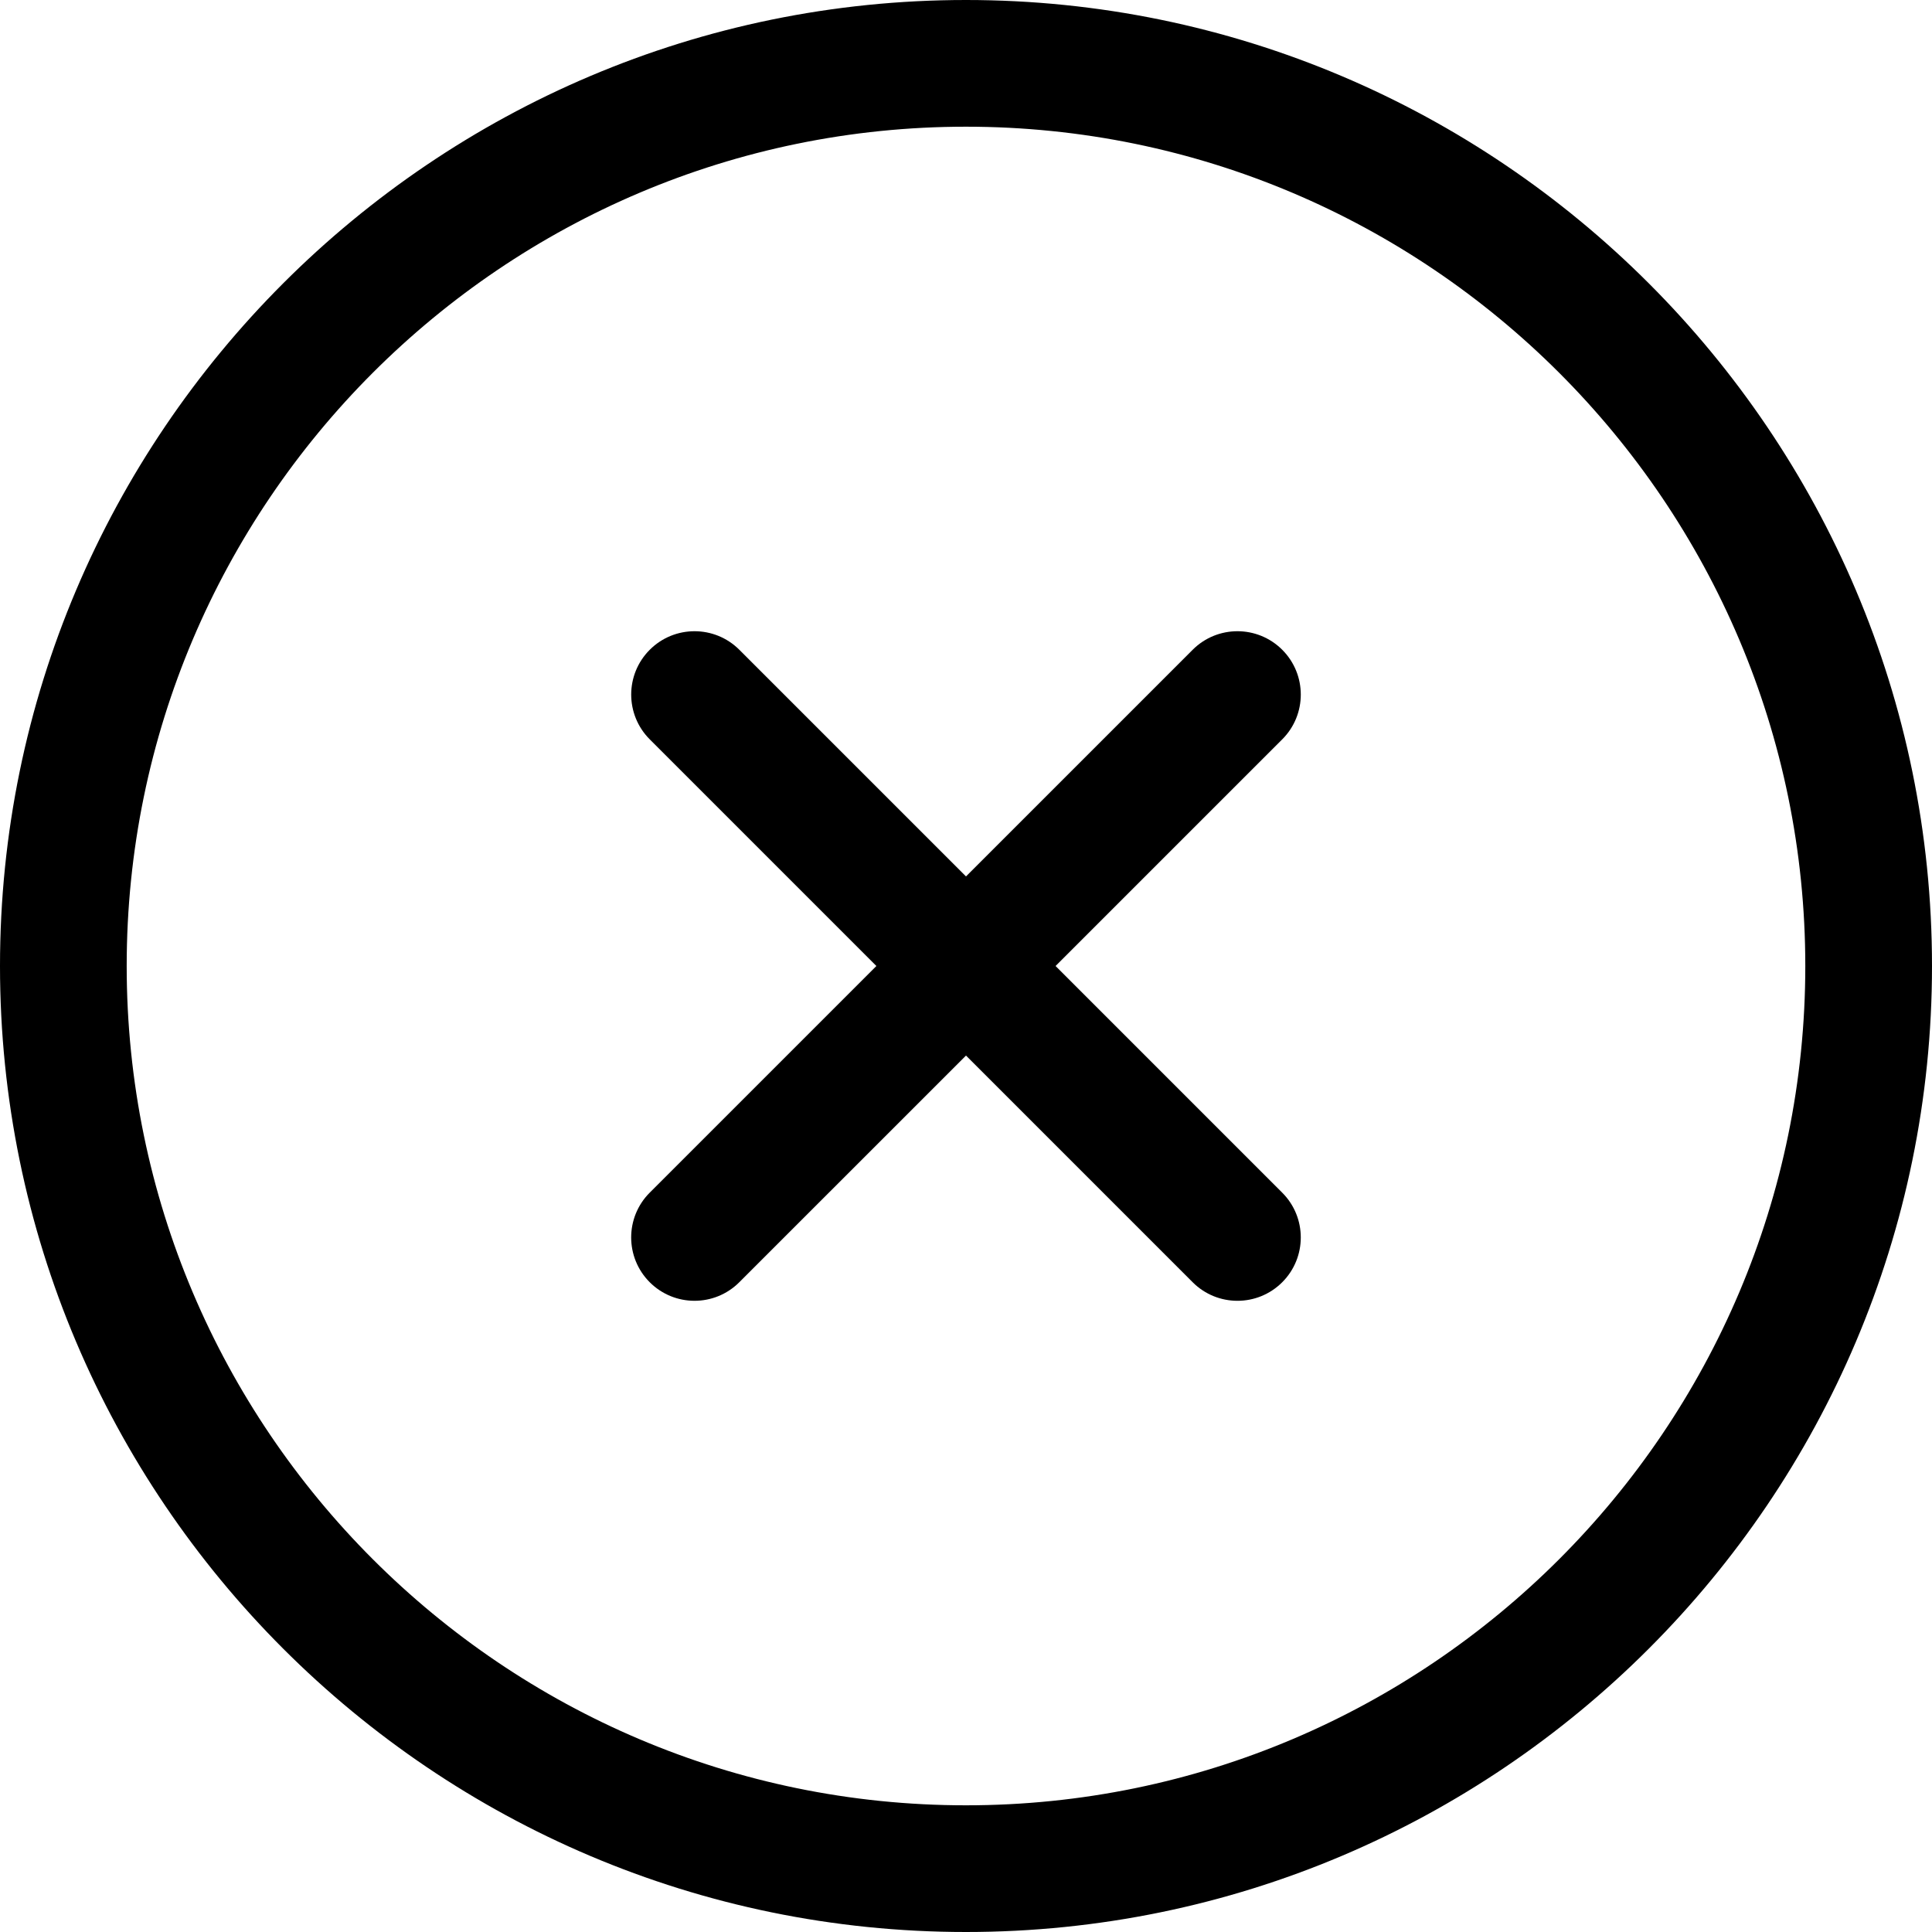
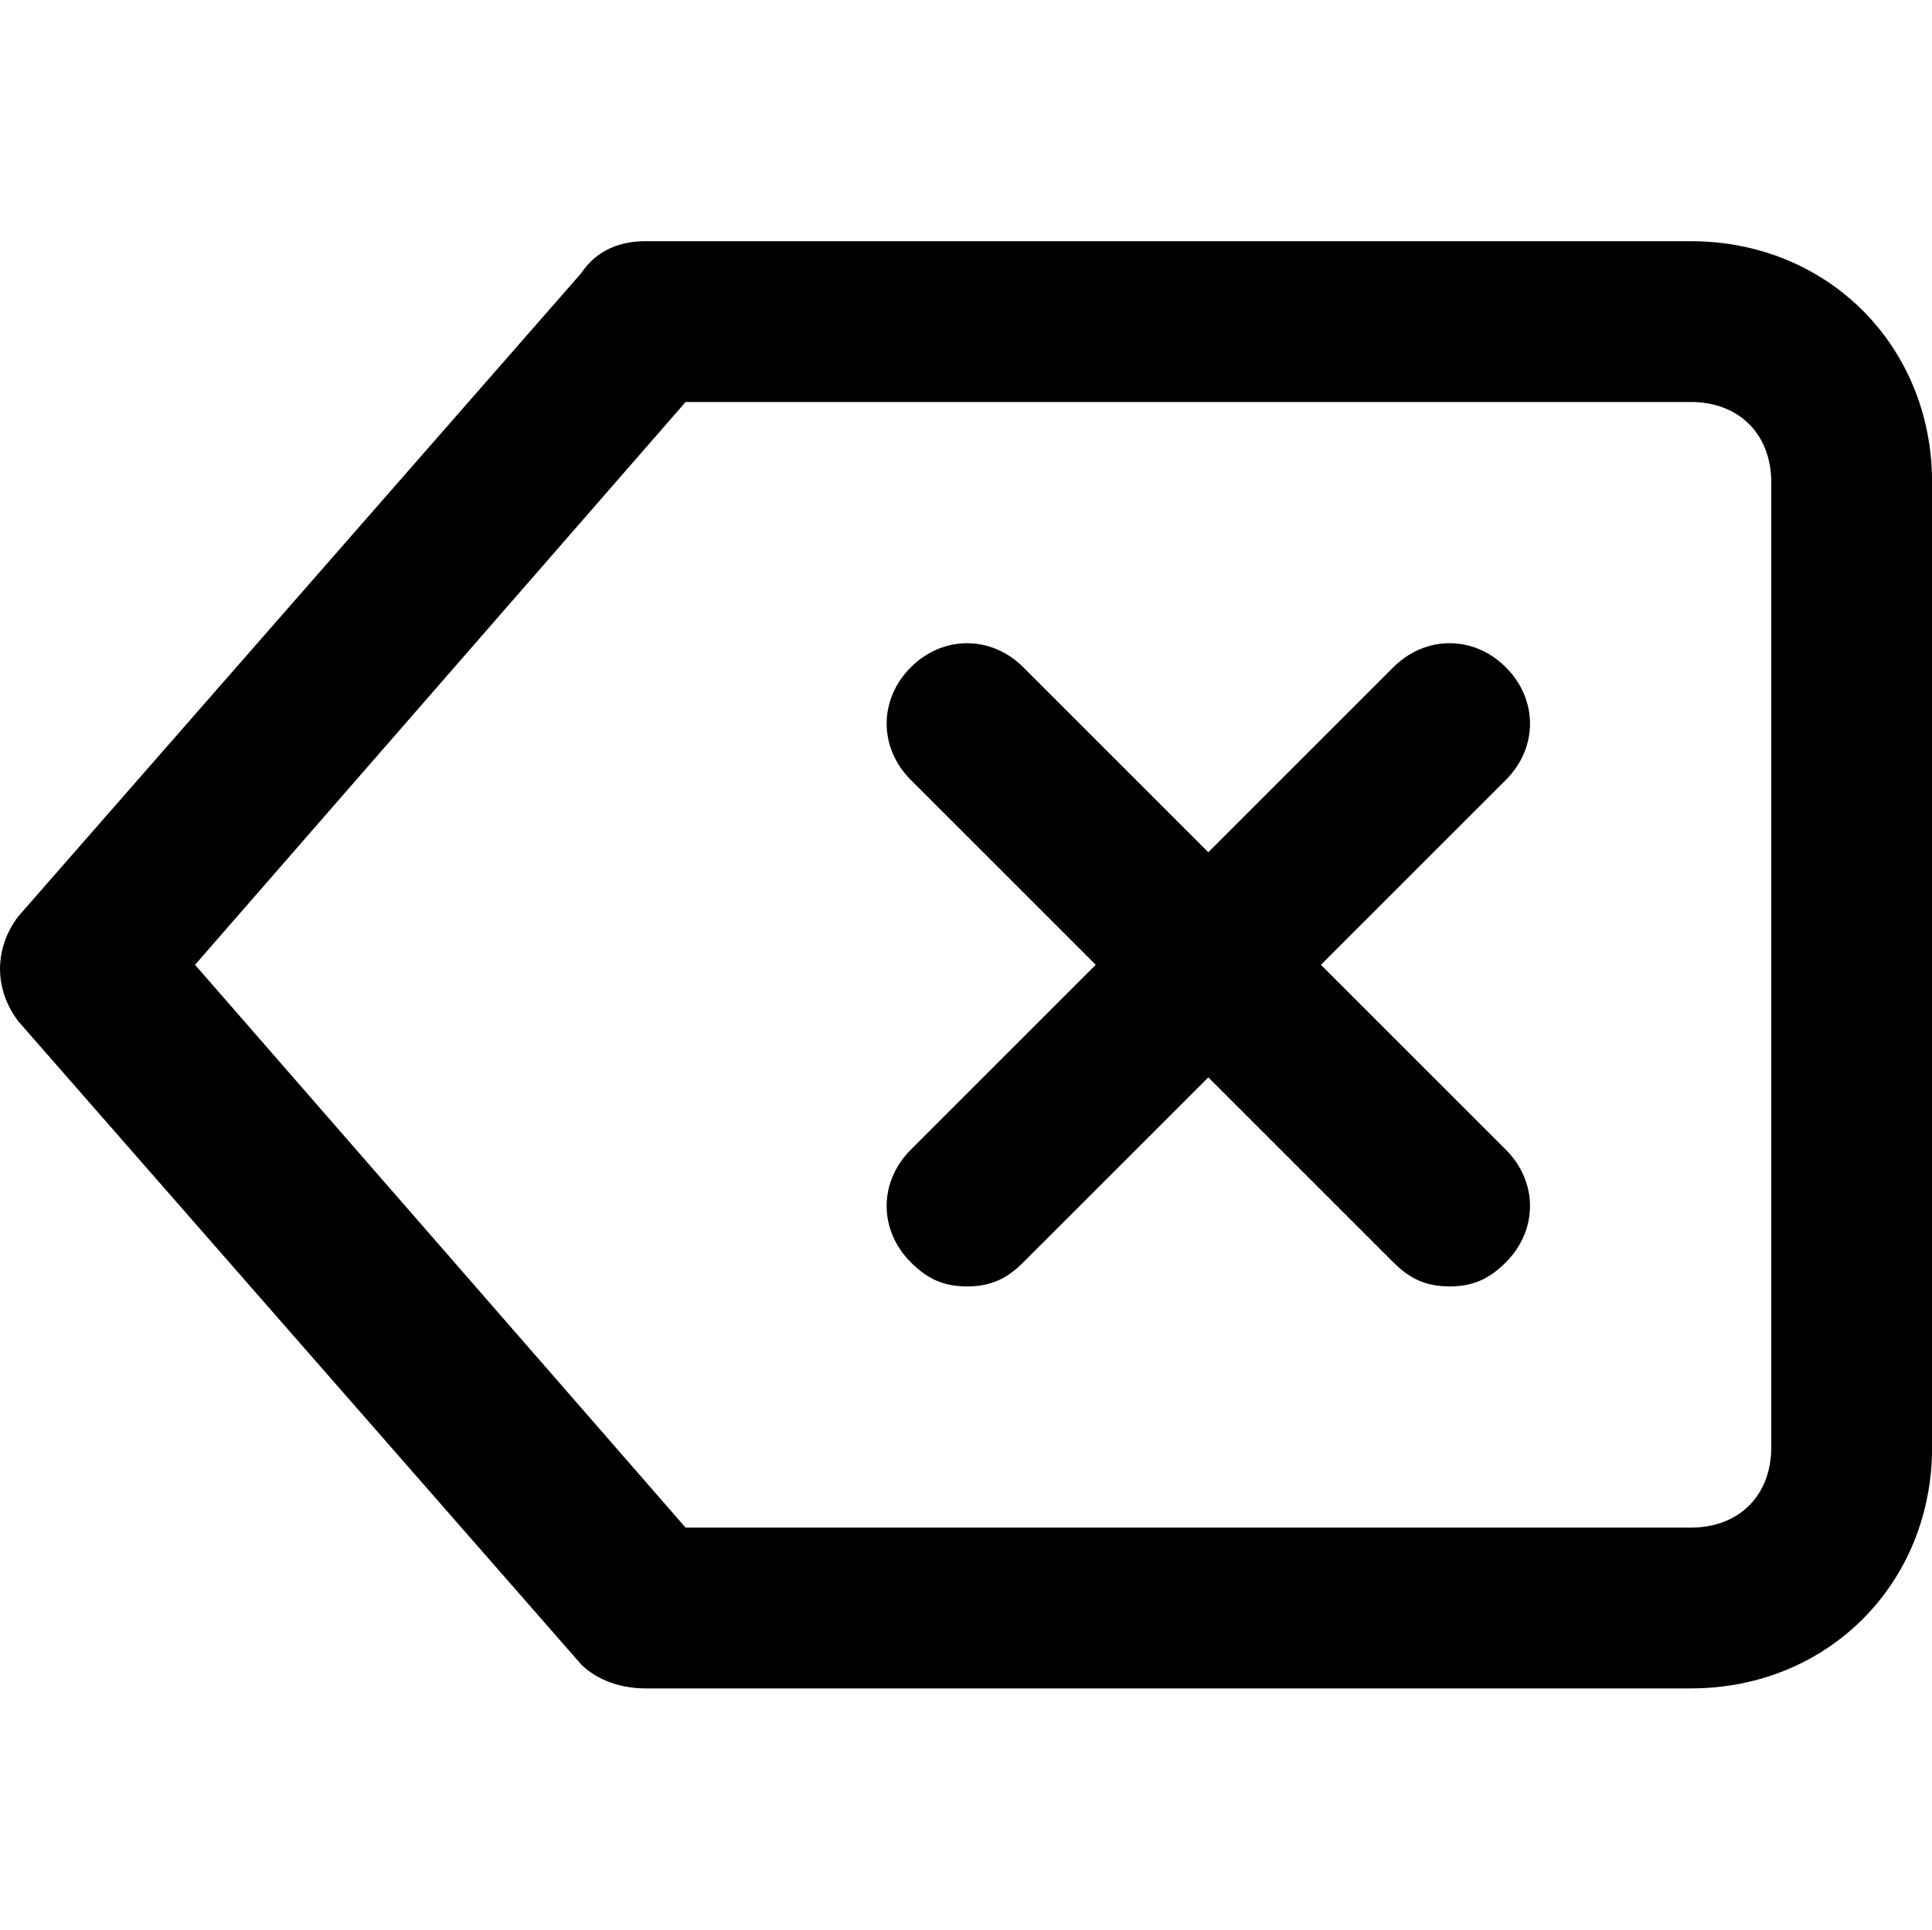
- <svg xmlns="http://www.w3.org/2000/svg" version="1.1" id="Capa_1" x="0px" y="0px" width="400px" height="400px" viewBox="0 0 400 400" style="enable-background:new 0 0 400 400;" xml:space="preserve">
-   <g>
-     <g>
-       <path d="M199.992,0C89.717,0,0,89.72,0,200s89.717,200,199.992,200C310.273,400,400,310.28,400,200S310.273,0,199.992,0z     M199.992,373.77C104.178,373.77,26.23,295.816,26.23,200c0-95.817,77.947-173.769,173.762-173.769    c95.822,0,173.776,77.953,173.776,173.769C373.769,295.816,295.814,373.77,199.992,373.77z" />
-       <path d="M265.473,134.529c-5.123-5.123-13.422-5.123-18.545,0L200,181.454l-46.928-46.925c-5.123-5.123-13.424-5.123-18.547,0    c-5.123,5.12-5.123,13.426,0,18.546L181.447,200l-46.928,46.926c-5.123,5.119-5.123,13.422,0,18.547    c2.561,2.562,5.918,3.842,9.273,3.842s6.711-1.28,9.271-3.842L200,218.543l46.928,46.932c2.562,2.562,5.916,3.842,9.271,3.842    c3.354,0,6.711-1.279,9.272-3.842c5.123-5.119,5.123-13.426,0-18.545L218.545,200l46.928-46.925    C270.596,147.955,270.596,139.652,265.473,134.529z" />
-     </g>
-   </g>
-   <g>
- </g>
-   <g>
- </g>
-   <g>
- </g>
-   <g>
- </g>
-   <g>
- </g>
-   <g>
- </g>
-   <g>
- </g>
-   <g>
- </g>
-   <g>
- </g>
-   <g>
- </g>
-   <g>
- </g>
-   <g>
- </g>
-   <g>
- </g>
-   <g>
- </g>
-   <g>
- </g>
+ <svg xmlns="http://www.w3.org/2000/svg" class="icon" width="200px" height="199.80px" viewBox="0 0 1025 1024" version="1.1">
+   <path fill="#000000" d="M897.067 896H342.4c-12.8 0-25.6-4.267-34.133-12.8l-298.667-341.333c-12.8-17.067-12.8-38.4 0-55.467l298.667-341.333c8.533-12.8 21.333-17.067 34.133-17.067h554.667c72.533 0 128 55.467 128 128v512c0 72.533-55.467 128-128 128zM363.733 810.667H897.067c25.6 0 42.667-17.067 42.667-42.667V256c0-25.6-17.067-42.667-42.667-42.667H363.733l-260.267 298.667 260.267 298.667zM513.067 682.667c-12.8 0-21.333-4.267-29.867-12.8-17.067-17.067-17.067-42.667 0-59.733l256-256c17.067-17.067 42.667-17.067 59.733 0s17.067 42.667 0 59.733l-256 256c-8.533 8.533-17.067 12.8-29.867 12.8zM769.067 682.667c-12.8 0-21.333-4.267-29.867-12.8l-256-256c-17.067-17.067-17.067-42.667 0-59.733s42.667-17.067 59.733 0l256 256c17.067 17.067 17.067 42.667 0 59.733-8.533 8.533-17.067 12.8-29.867 12.8z" />
</svg>
